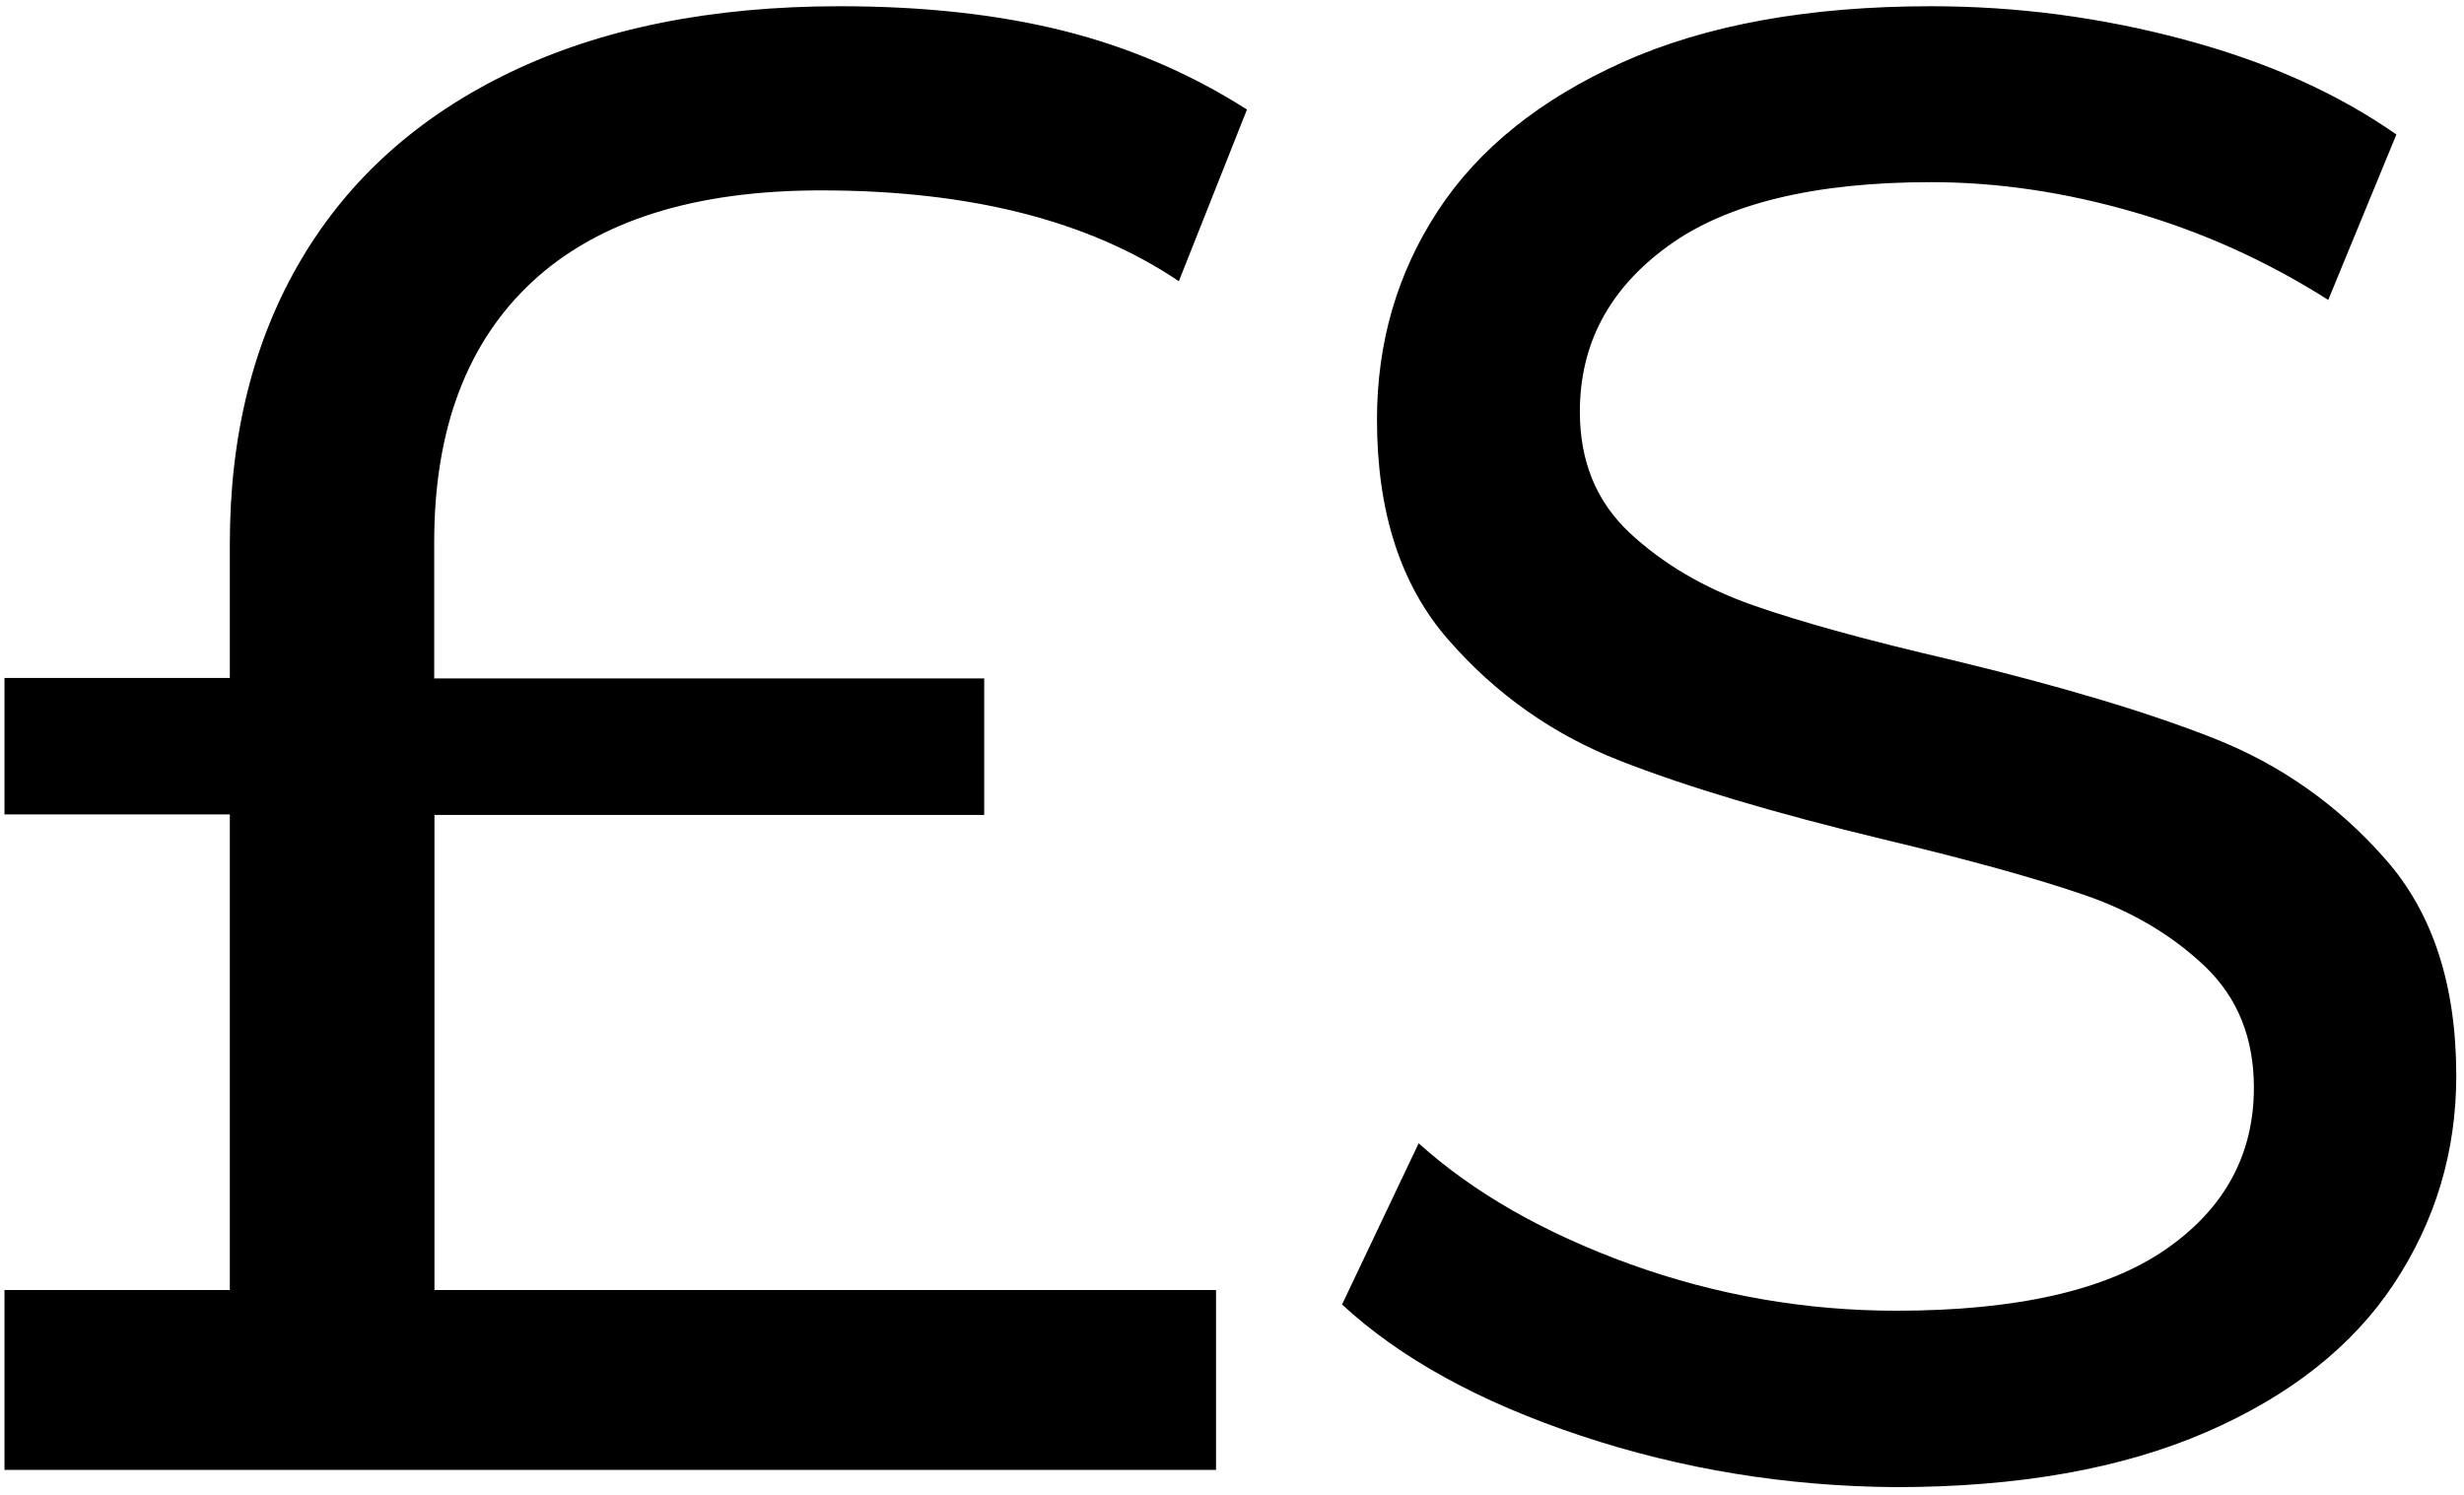
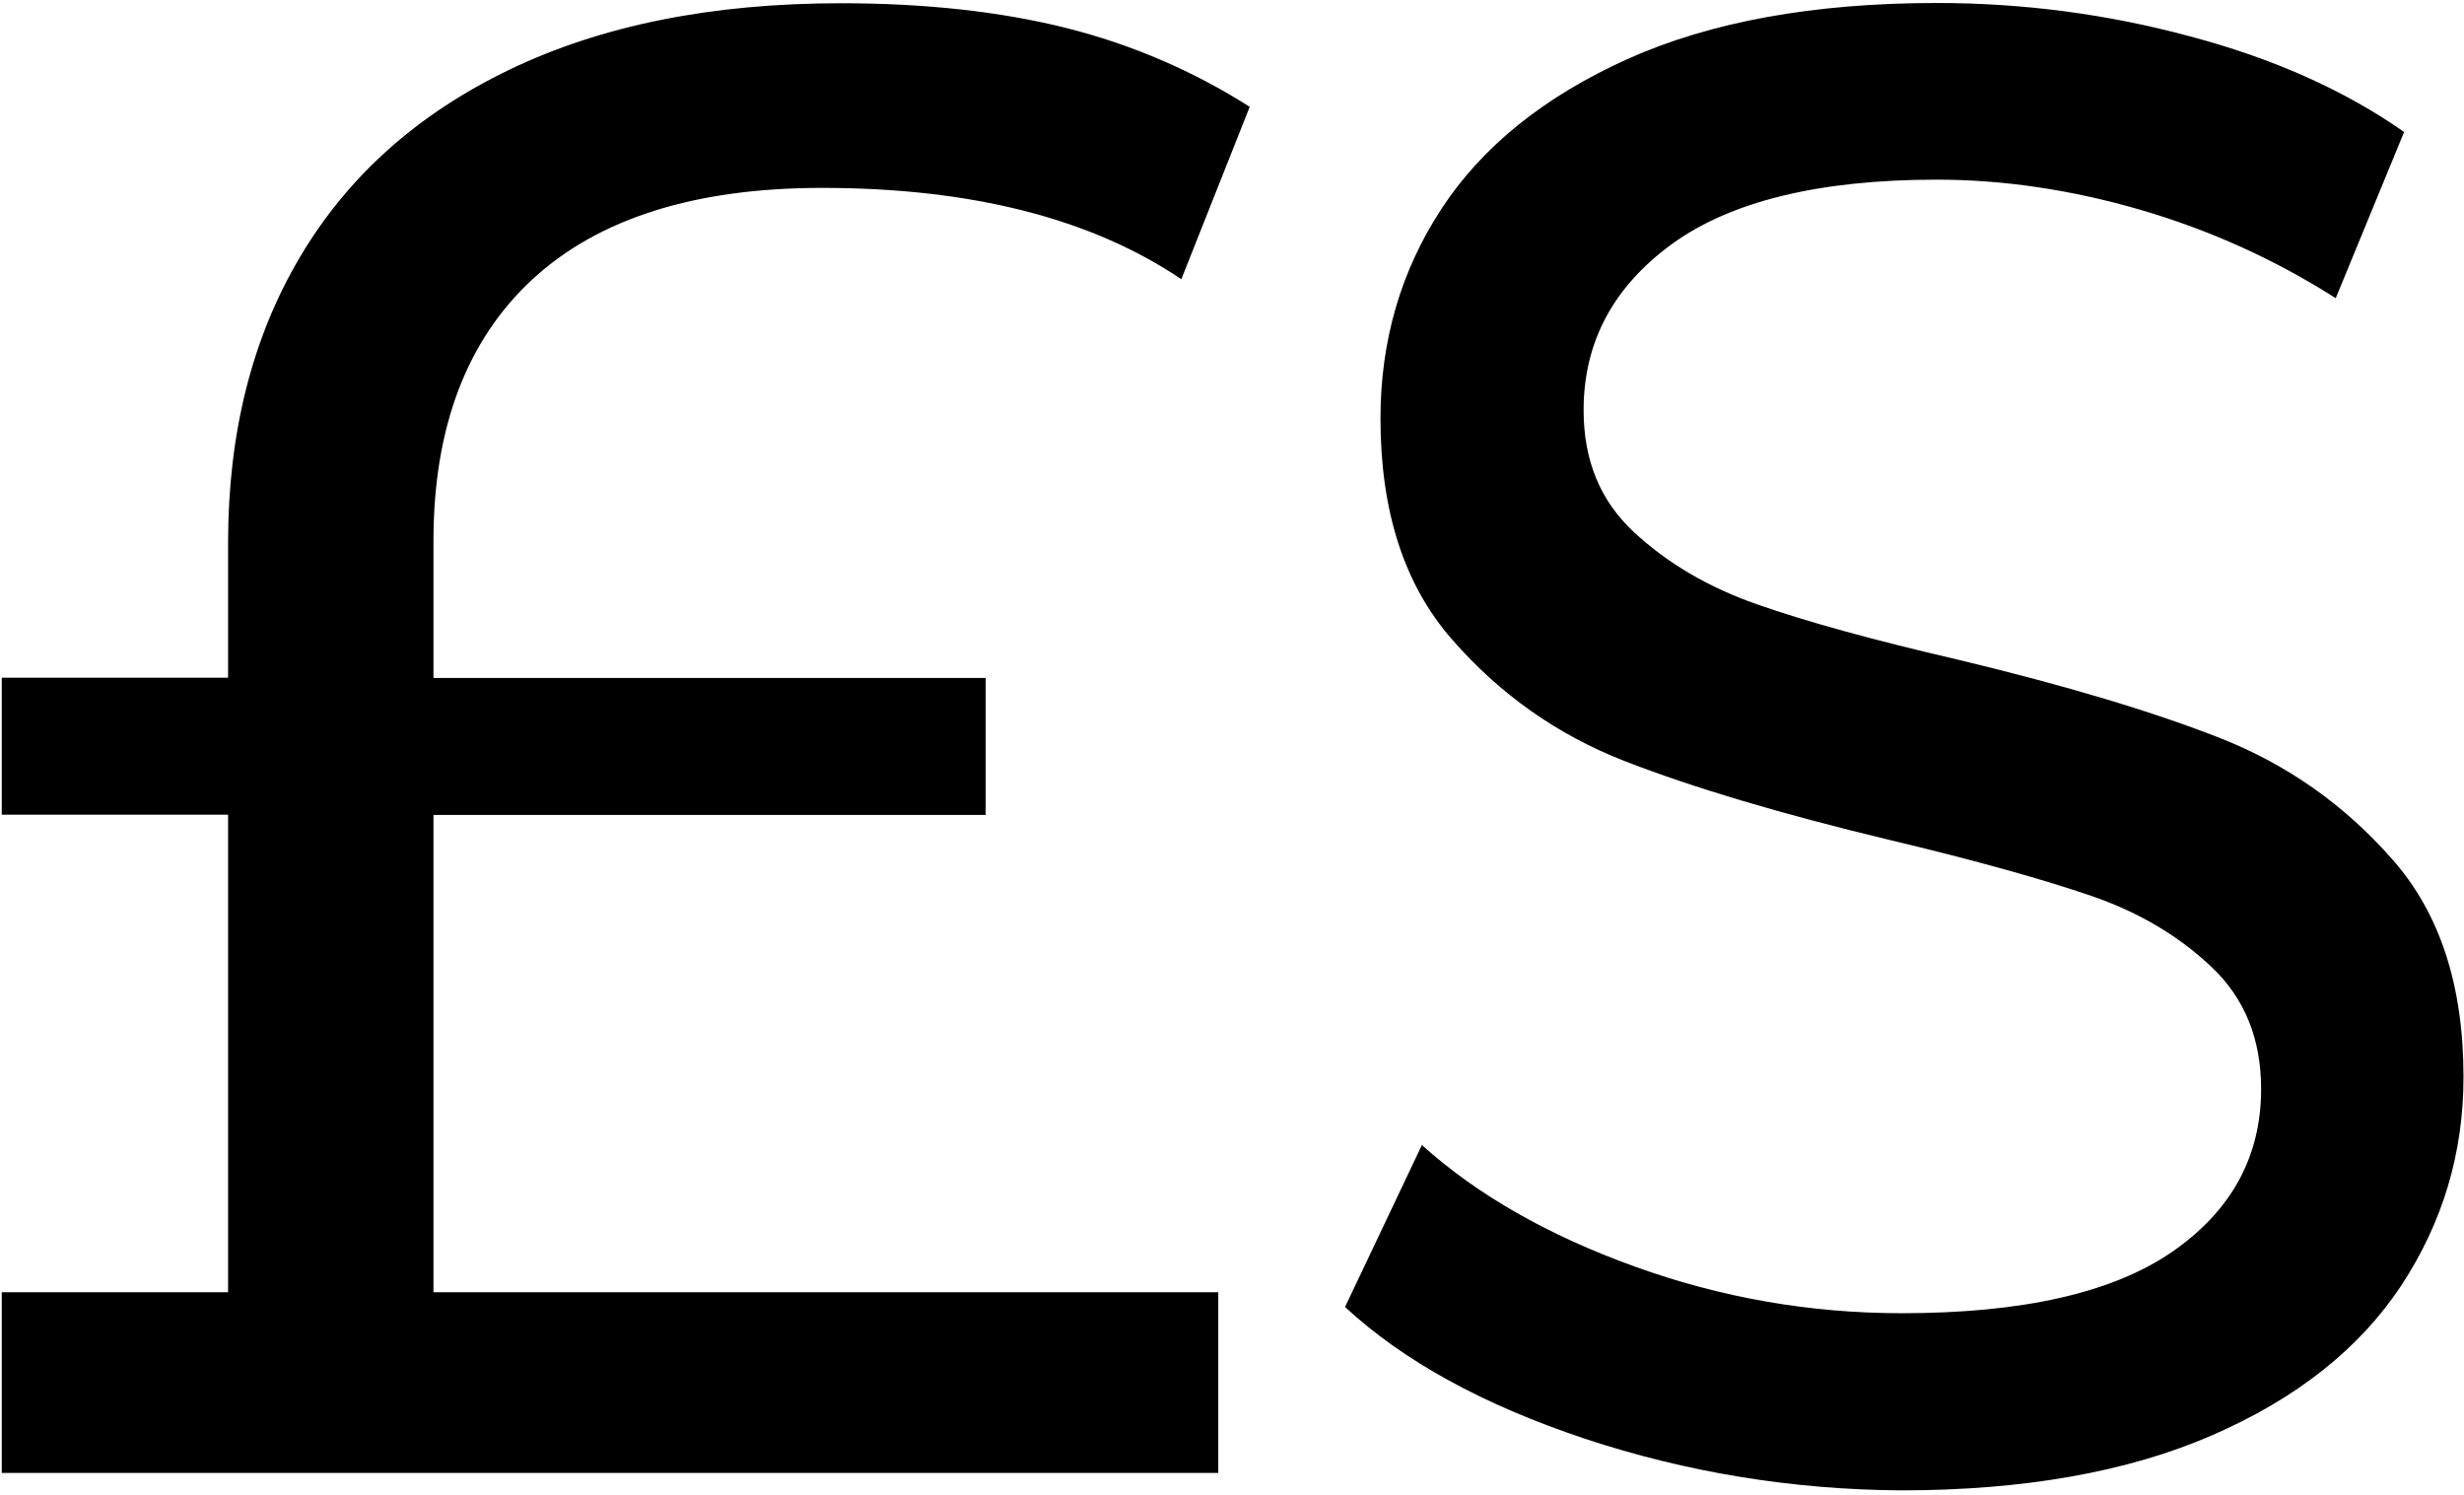
<svg xmlns="http://www.w3.org/2000/svg" version="1.1" id="Layer_1" x="0px" y="0px" viewBox="0 0 987.4 598.8" style="enable-background:new 0 0 987.4 598.8;" xml:space="preserve">
-   <path d="M174.1,517h313.2v72.1H1.8V517h90.3V326.4H1.8v-54.7h90.3v-53.8c0-43.6,9.5-81.6,28.6-113.9c19.1-32.3,46.9-57.3,83.7-75  C241,11.4,285.1,2.5,336.5,2.5c33.7,0,63.6,3.3,89.9,9.9c26.2,6.6,50.7,17.1,73.3,31.5l-27.3,68.8C436.4,88.4,388.6,76.3,329,76.3  c-50.8,0-89.3,12.2-115.6,36.5c-26.2,24.3-39.4,59.1-39.4,104.4v54.7h220.4v54.7H174.1V517z M633.5,575.4  c-40.6-13.5-72.5-31.1-95.7-52.6l30.7-64.6c22.1,19.9,50.4,36,84.9,48.5c34.5,12.4,70,18.6,106.5,18.6c48,0,83.9-8.1,107.7-24.4  c23.7-16.3,35.6-38,35.6-65c0-19.9-6.5-36-19.5-48.5c-13-12.4-29-22-48.1-28.6c-19.1-6.6-46-14.1-80.8-22.4  c-43.6-10.5-78.8-21-105.6-31.5c-26.8-10.5-49.7-26.6-68.8-48.5c-19.1-21.8-28.6-51.2-28.6-88.2c0-30.9,8.1-58.8,24.4-83.7  c16.3-24.9,41-44.7,74.1-59.6C683.6,10,724.7,2.5,773.9,2.5c34.2,0,67.9,4.4,101.1,13.3c33.1,8.8,61.6,21.5,85.3,38.1l-27.3,66.3  C908.6,104.7,882.7,93,855.1,85c-27.6-8-54.7-12-81.2-12c-46.9,0-82.2,8.6-105.6,25.7c-23.5,17.1-35.2,39.2-35.2,66.3  c0,19.9,6.6,36,19.9,48.5c13.3,12.4,29.7,22.1,49.3,29c19.6,6.9,46.3,14.2,79.9,22c43.6,10.5,78.7,21,105.2,31.5  c26.5,10.5,49.3,26.5,68.3,48.1c19.1,21.5,28.6,50.5,28.6,87c0,30.4-8.3,58.1-24.9,83.3c-16.6,25.1-41.7,45-75.4,59.6  c-33.7,14.6-75.1,22-124.3,22C716.2,595.7,674.1,588.9,633.5,575.4z" />
+   <path d="M173.7,517.9h314.5v72.4H0.7v-72.4h90.7V326.5H0.7v-54.9h90.7v-54c0-43.8,9.5-81.9,28.7-114.4s47.1-57.5,84.1-75.3  c36.8-17.7,81-26.6,132.7-26.6c33.8,0,63.9,3.3,90.3,9.9c26.3,6.6,50.9,17.2,73.6,31.6l-27.4,69.1c-36.2-24.4-84.2-36.6-144-36.6  c-51,0-89.7,12.3-116.1,36.7c-26.3,24.4-39.6,59.4-39.6,104.8v54.9H395v54.9H173.7V517.9z M635.1,576.6  c-40.8-13.6-72.8-31.2-96.1-52.8l30.8-64.9c22.2,20,50.6,36.2,85.3,48.7c34.6,12.5,70.3,18.7,107,18.7c48.2,0,84.3-8.1,108.2-24.5  c23.8-16.4,35.8-38.2,35.8-65.3c0-20-6.5-36.2-19.6-48.7c-13.1-12.5-29.1-22.1-48.3-28.7c-19.2-6.6-46.2-14.2-81.1-22.5  c-43.8-10.5-79.1-21.1-106.1-31.6c-26.9-10.5-49.9-26.7-69.1-48.7c-19.2-21.9-28.7-51.4-28.7-88.6c0-31,8.1-59.1,24.5-84.1  c16.4-25,41.2-44.9,74.4-59.9c33.4-15,74.7-22.5,124.1-22.5c34.3,0,68.2,4.4,101.5,13.4c33.2,8.8,61.9,21.6,85.7,38.3l-27.4,66.6  c-24.5-15.6-50.5-27.3-78.2-35.4C829.9,76,802.7,72,776.1,72C729,72,693.5,80.7,670,97.8c-23.6,17.2-35.4,39.4-35.4,66.6  c0,20,6.6,36.2,20,48.7c13.4,12.5,29.8,22.2,49.5,29.1s46.5,14.3,80.2,22.1c43.8,10.5,79,21.1,105.6,31.6s49.5,26.6,68.6,48.3  c19.2,21.6,28.7,50.7,28.7,87.4c0,30.5-8.3,58.3-25,83.7c-16.7,25.2-41.9,45.2-75.7,59.9c-33.8,14.7-75.4,22.1-124.8,22.1  C718.2,597,675.9,590.1,635.1,576.6z" />
</svg>
